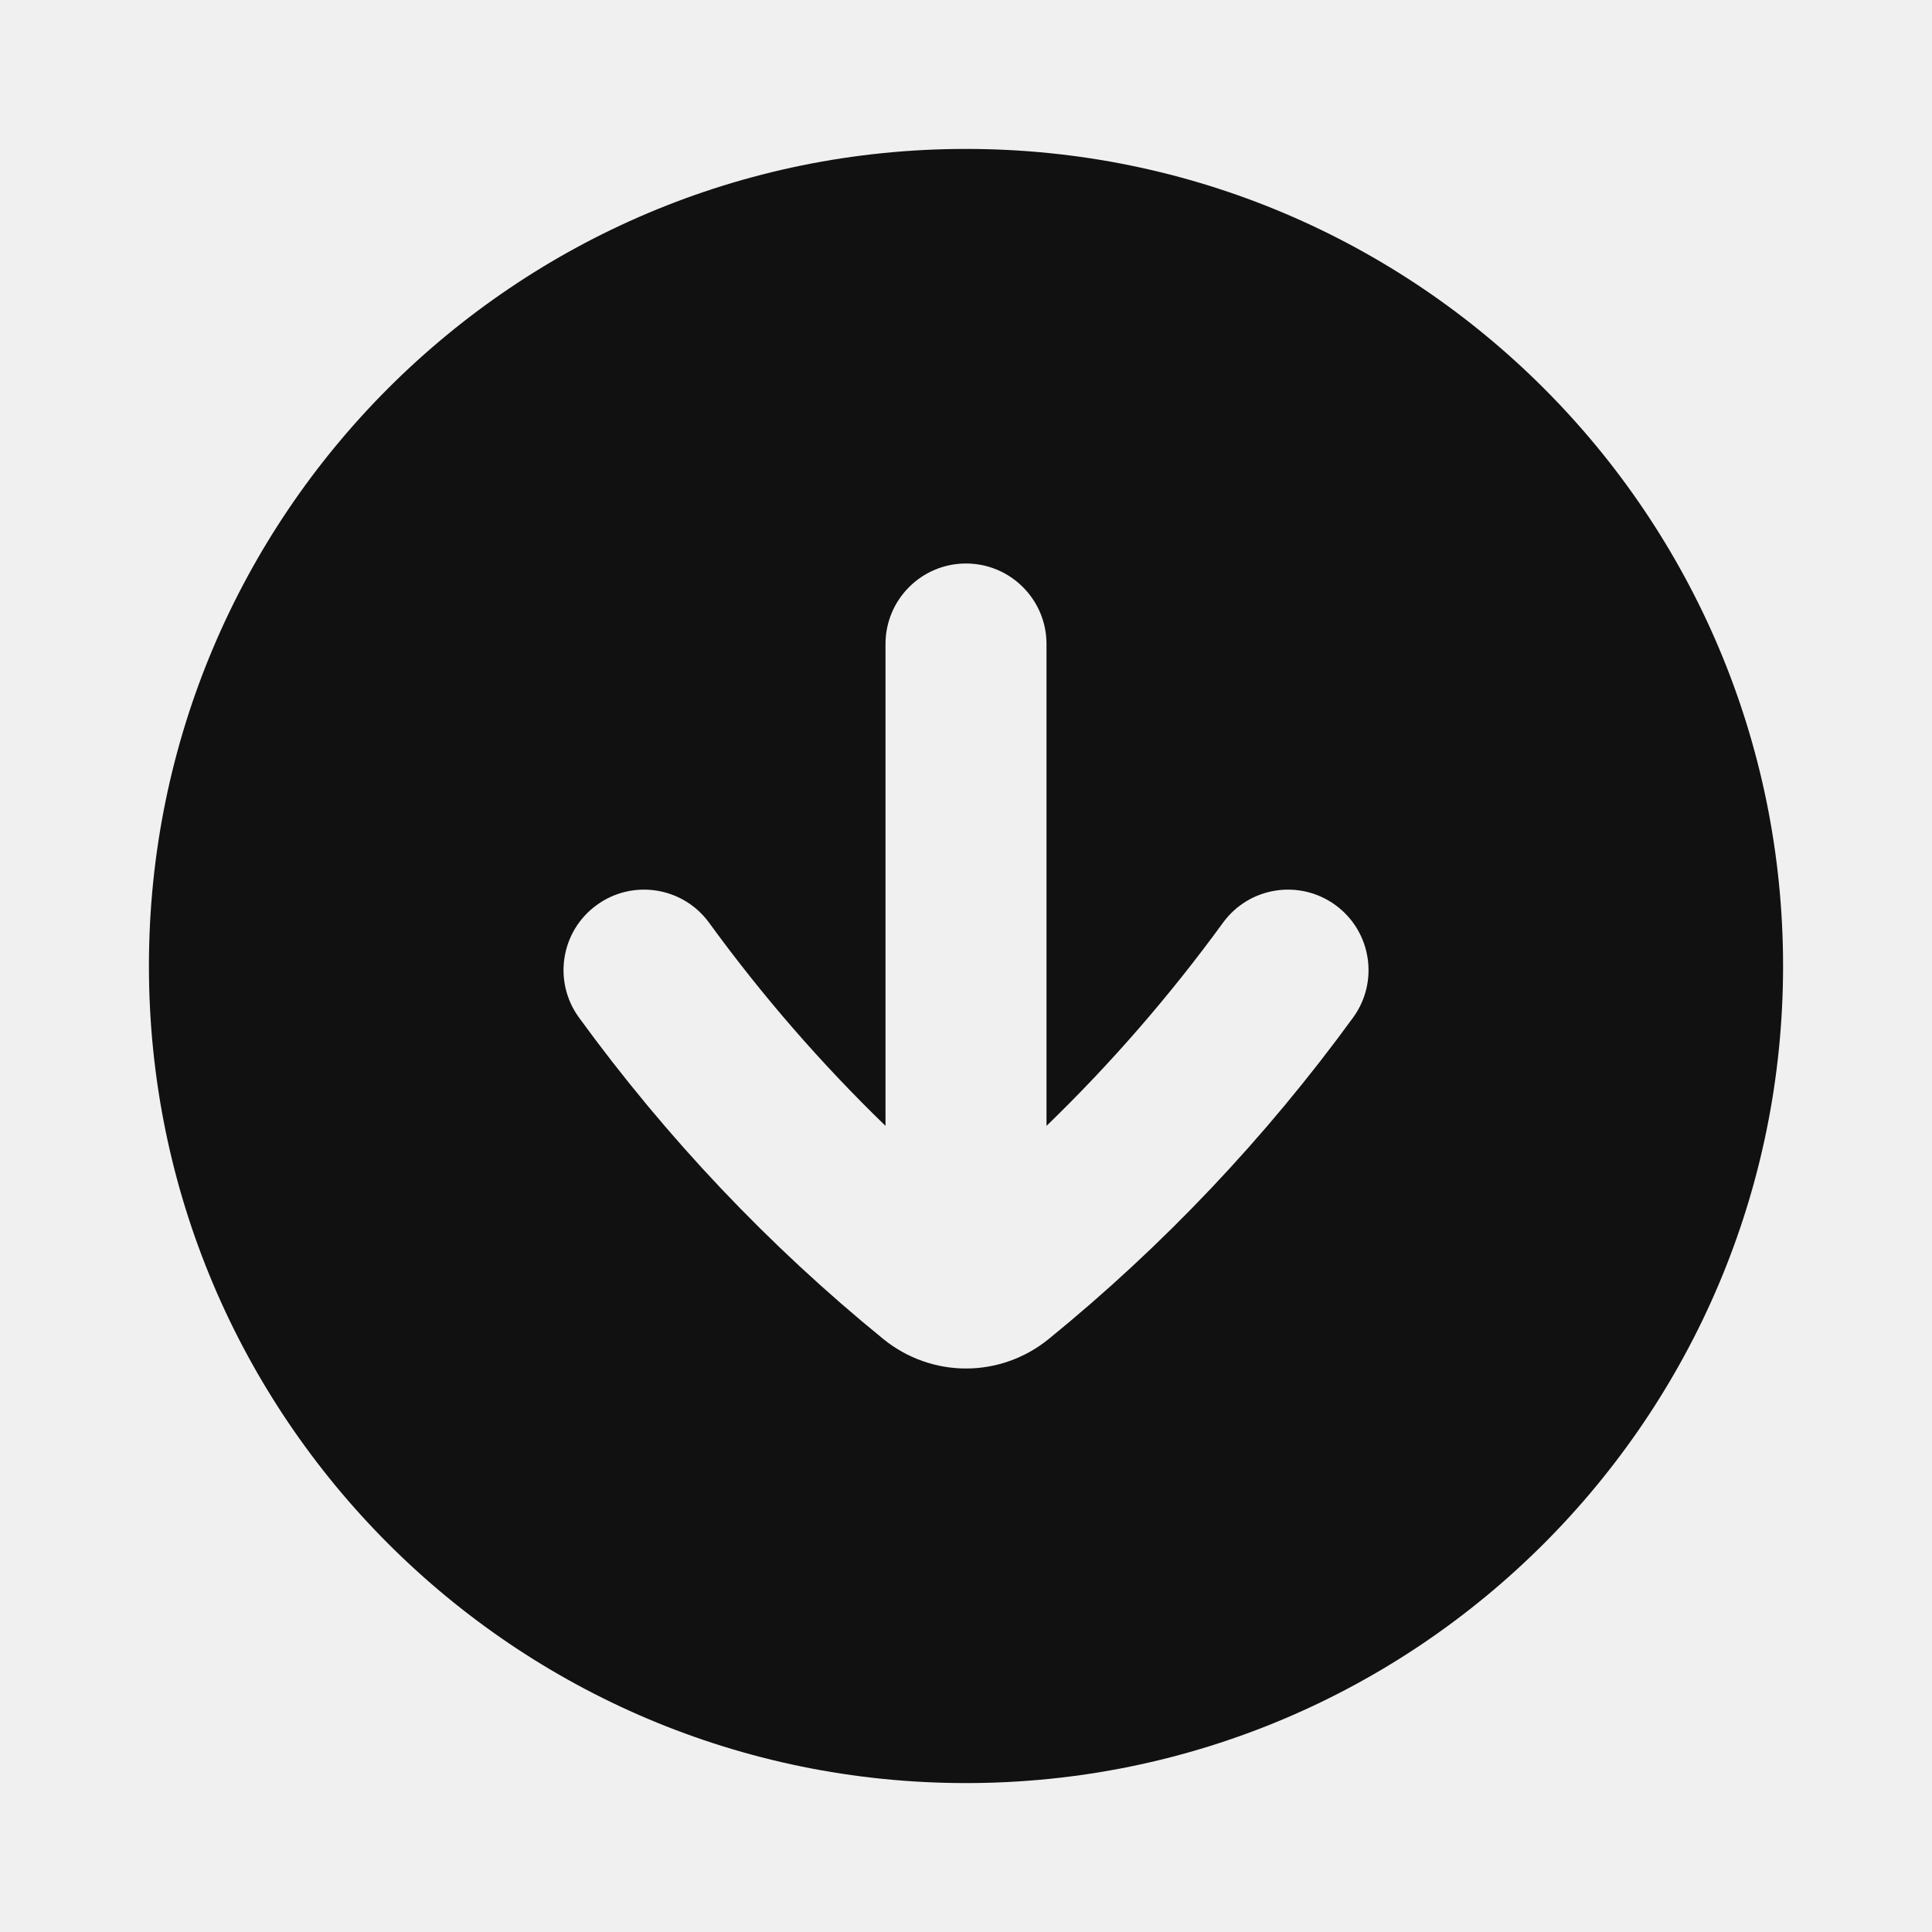
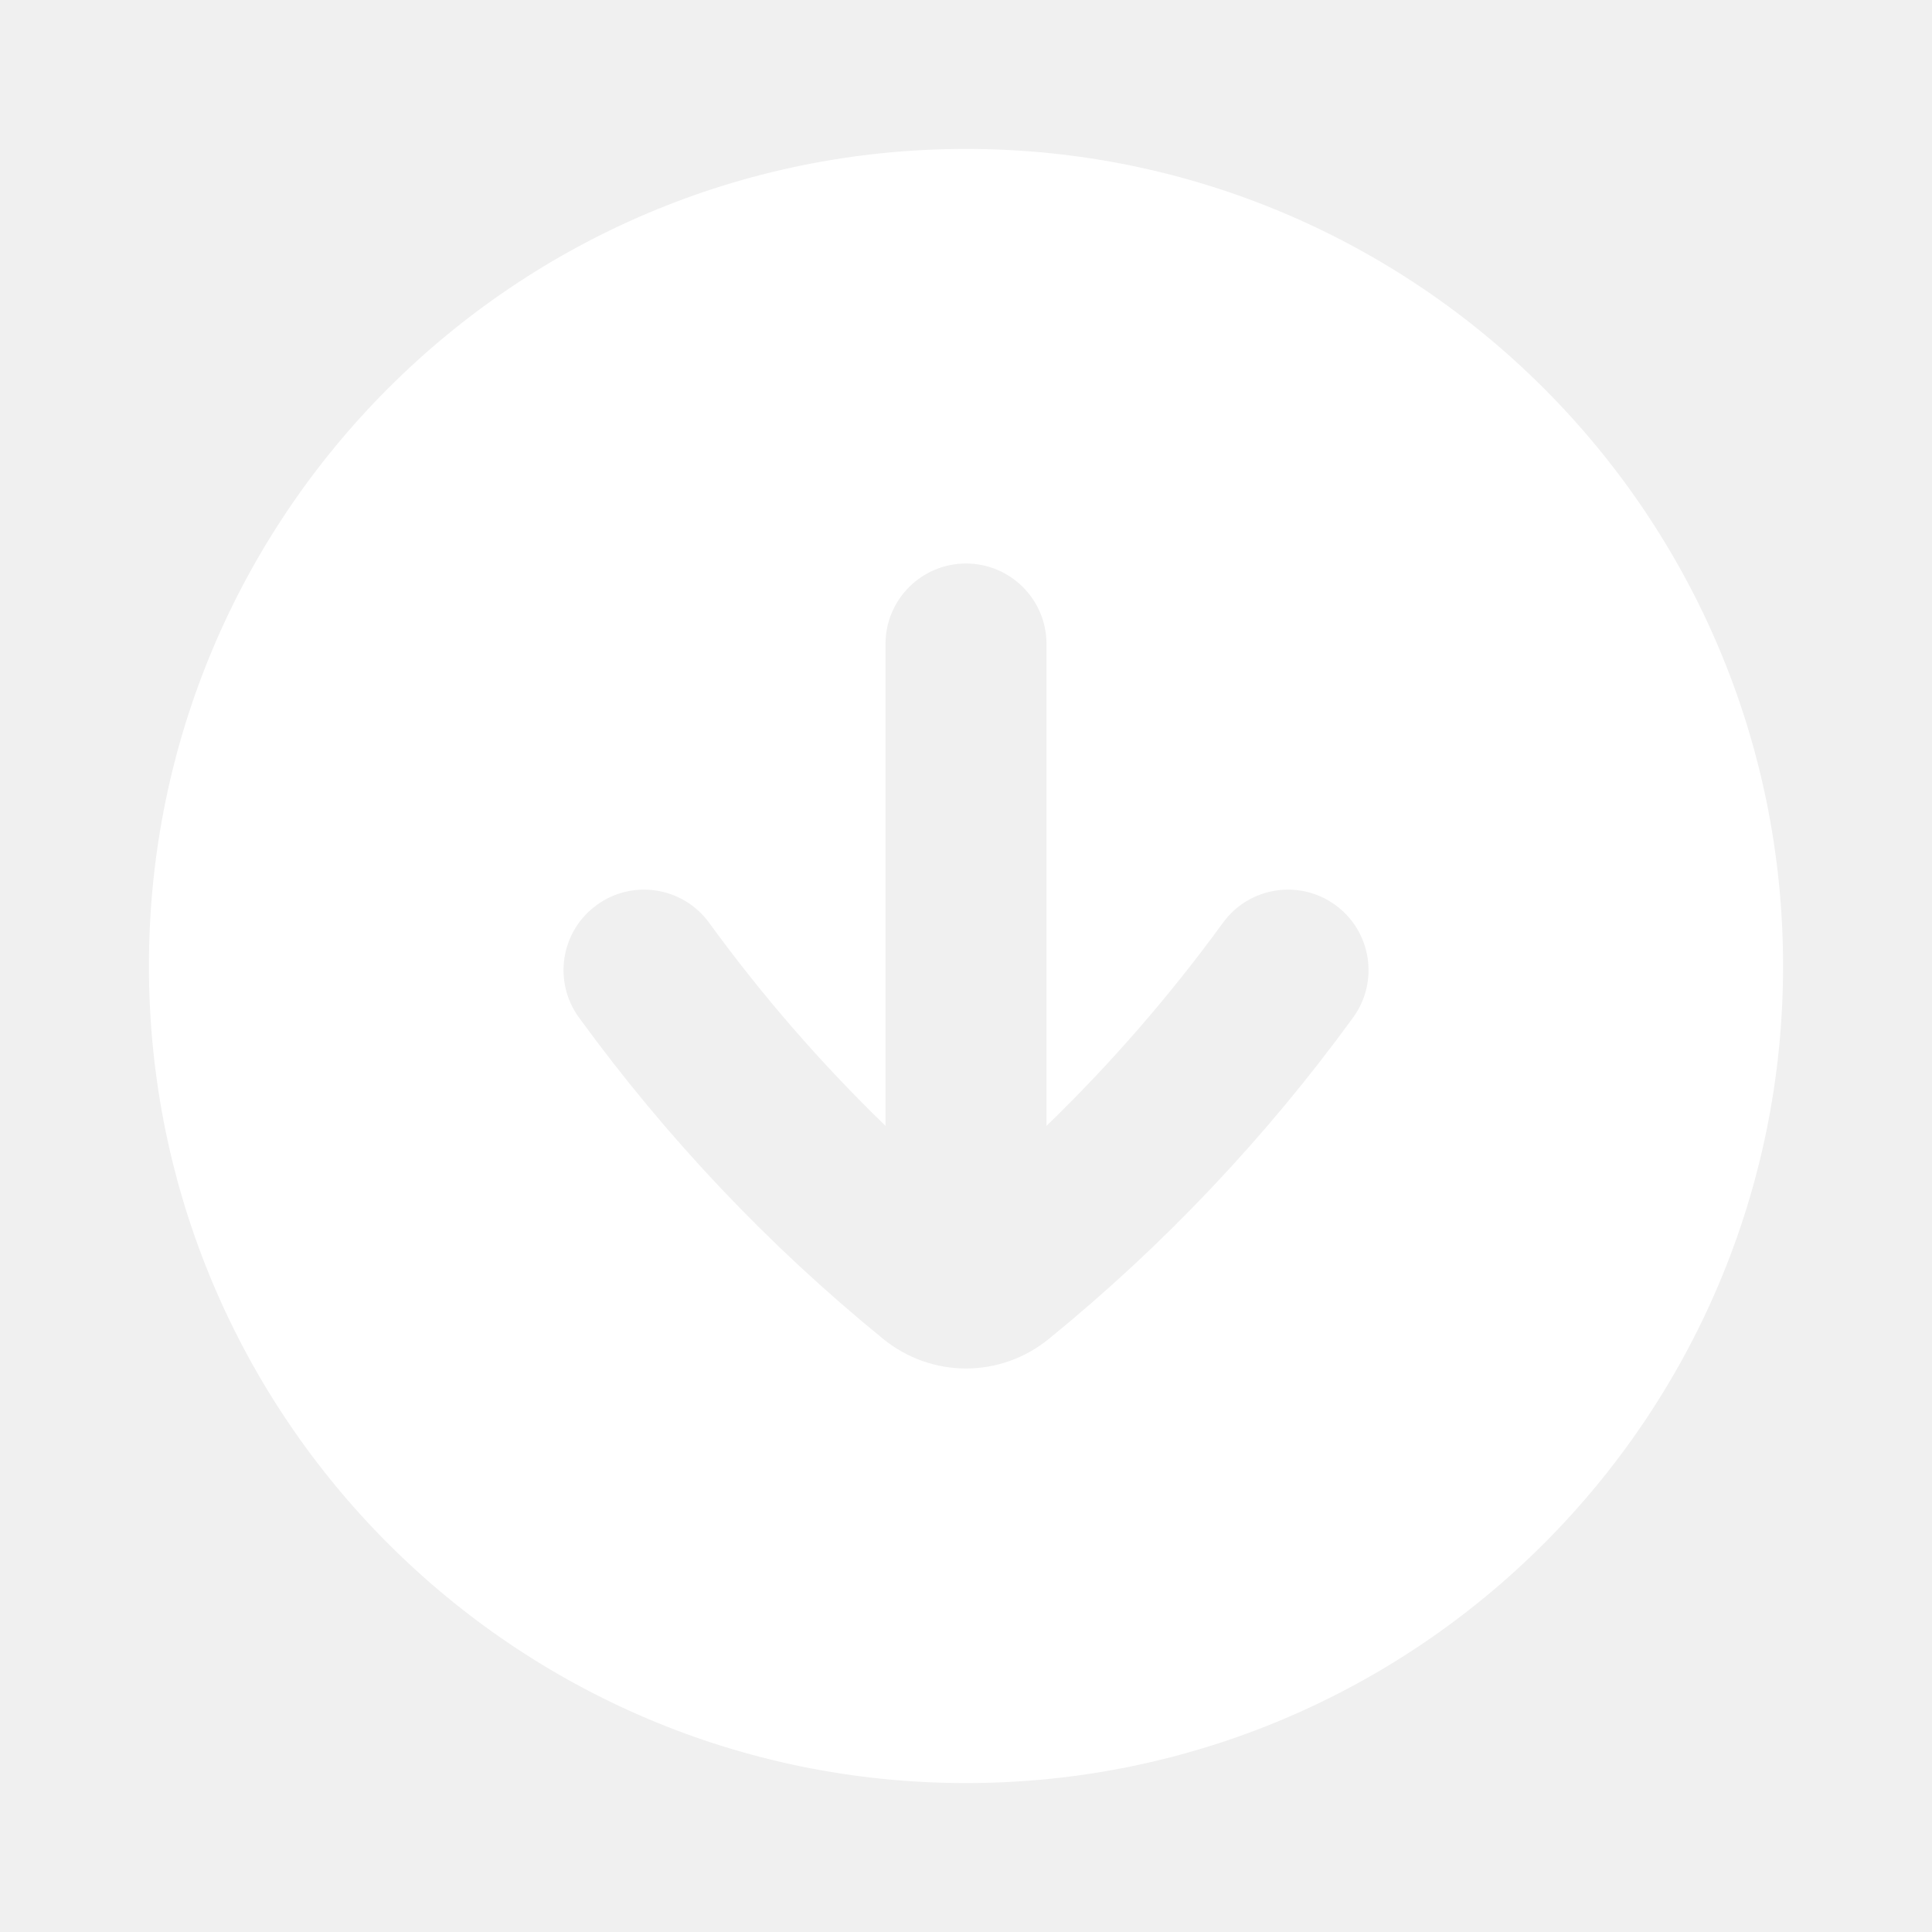
<svg xmlns="http://www.w3.org/2000/svg" width="24" height="24" viewBox="0 0 24 24" fill="none">
-   <path fill-rule="evenodd" clip-rule="evenodd" d="M22.15 12C22.15 17.605 17.606 22.15 12 22.15C6.394 22.15 1.85 17.605 1.85 12C1.85 6.394 6.394 1.85 12 1.85C17.606 1.85 22.15 6.394 22.15 12ZM15.192 11.463C14.532 12.369 13.799 13.213 13 13.986L13 8C13 7.448 12.552 7 12 7C11.448 7 11 7.448 11 8L11 13.986C10.202 13.213 9.468 12.369 8.809 11.463C8.484 11.016 7.858 10.918 7.412 11.243C6.965 11.568 6.867 12.193 7.192 12.64C8.279 14.134 9.55 15.476 10.973 16.634C11.27 16.875 11.633 17 12 17C12.367 17 12.73 16.875 13.027 16.634C14.45 15.476 15.721 14.134 16.809 12.64C17.134 12.193 17.035 11.568 16.589 11.243C16.142 10.918 15.517 11.016 15.192 11.463Z" fill="#111111" />
+   <path fill-rule="evenodd" clip-rule="evenodd" d="M22.15 12C22.15 17.605 17.606 22.15 12 22.15C6.394 22.15 1.85 17.605 1.85 12C1.85 6.394 6.394 1.85 12 1.85C17.606 1.85 22.15 6.394 22.15 12ZM15.192 11.463C14.532 12.369 13.799 13.213 13 13.986L13 8C13 7.448 12.552 7 12 7C11.448 7 11 7.448 11 8L11 13.986C10.202 13.213 9.468 12.369 8.809 11.463C8.484 11.016 7.858 10.918 7.412 11.243C6.965 11.568 6.867 12.193 7.192 12.64C8.279 14.134 9.55 15.476 10.973 16.634C11.27 16.875 11.633 17 12 17C12.367 17 12.73 16.875 13.027 16.634C14.45 15.476 15.721 14.134 16.809 12.64C17.134 12.193 17.035 11.568 16.589 11.243C16.142 10.918 15.517 11.016 15.192 11.463Z" fill="#fff" />
</svg>
